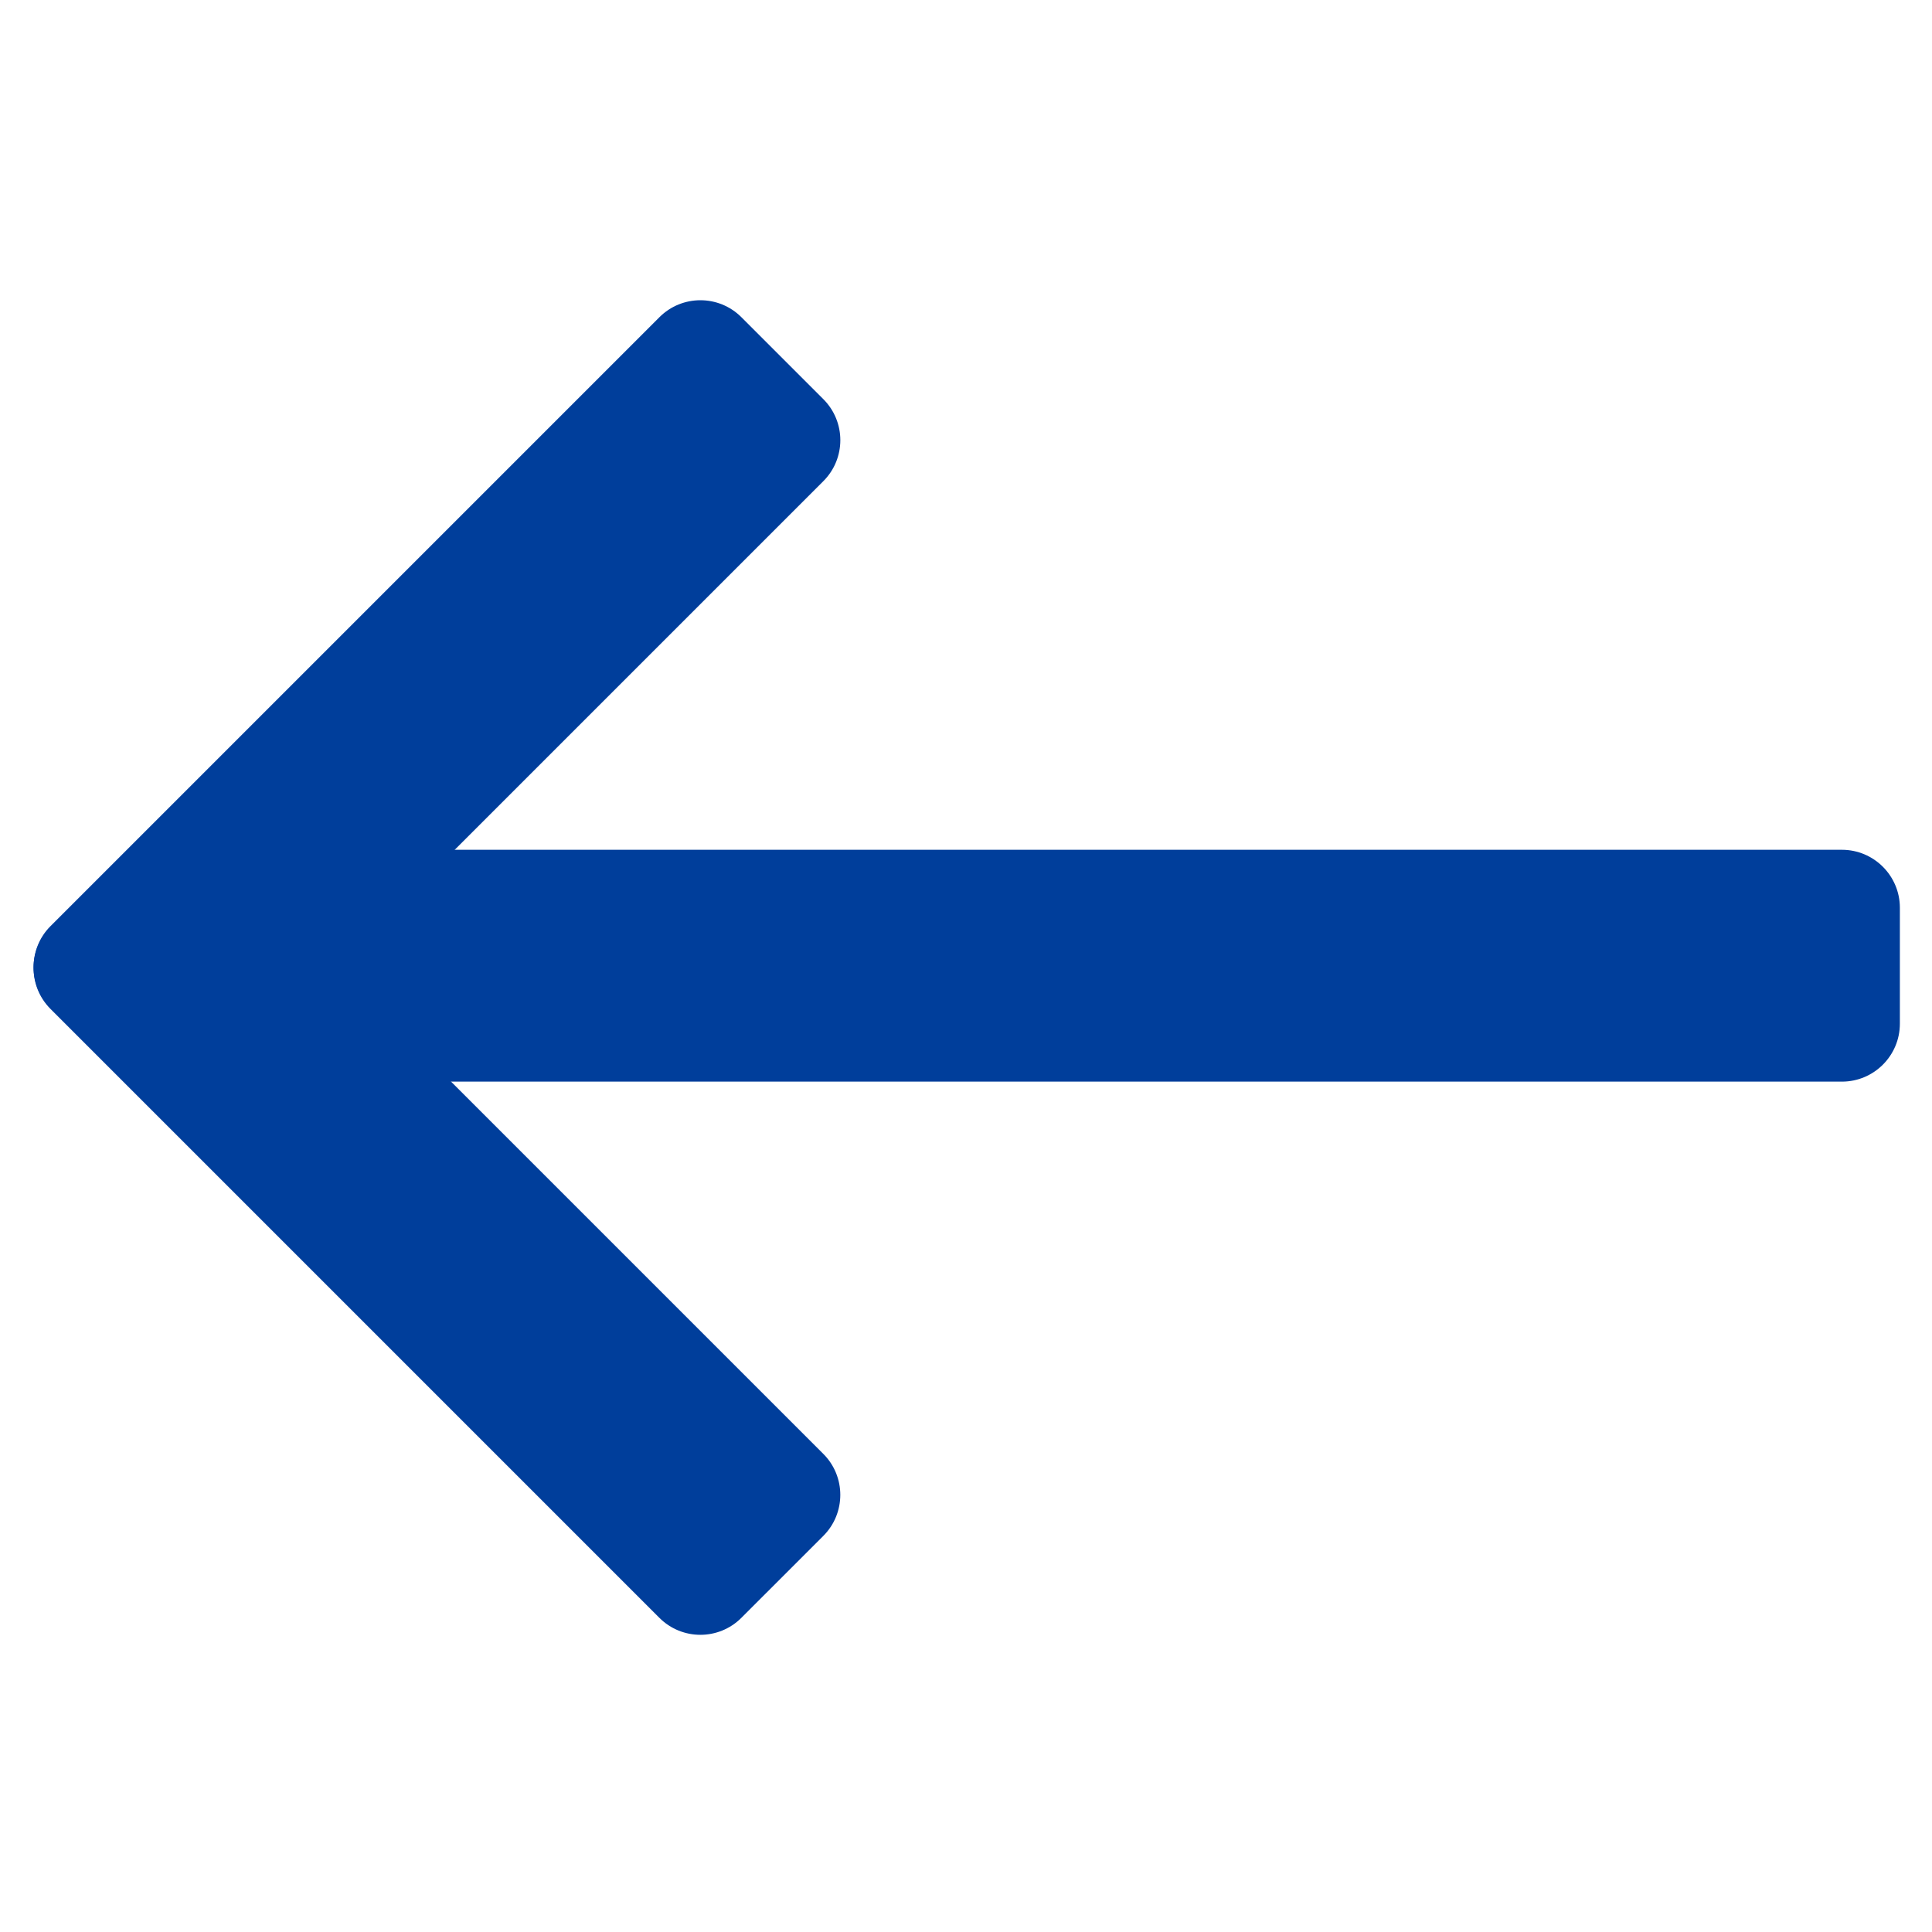
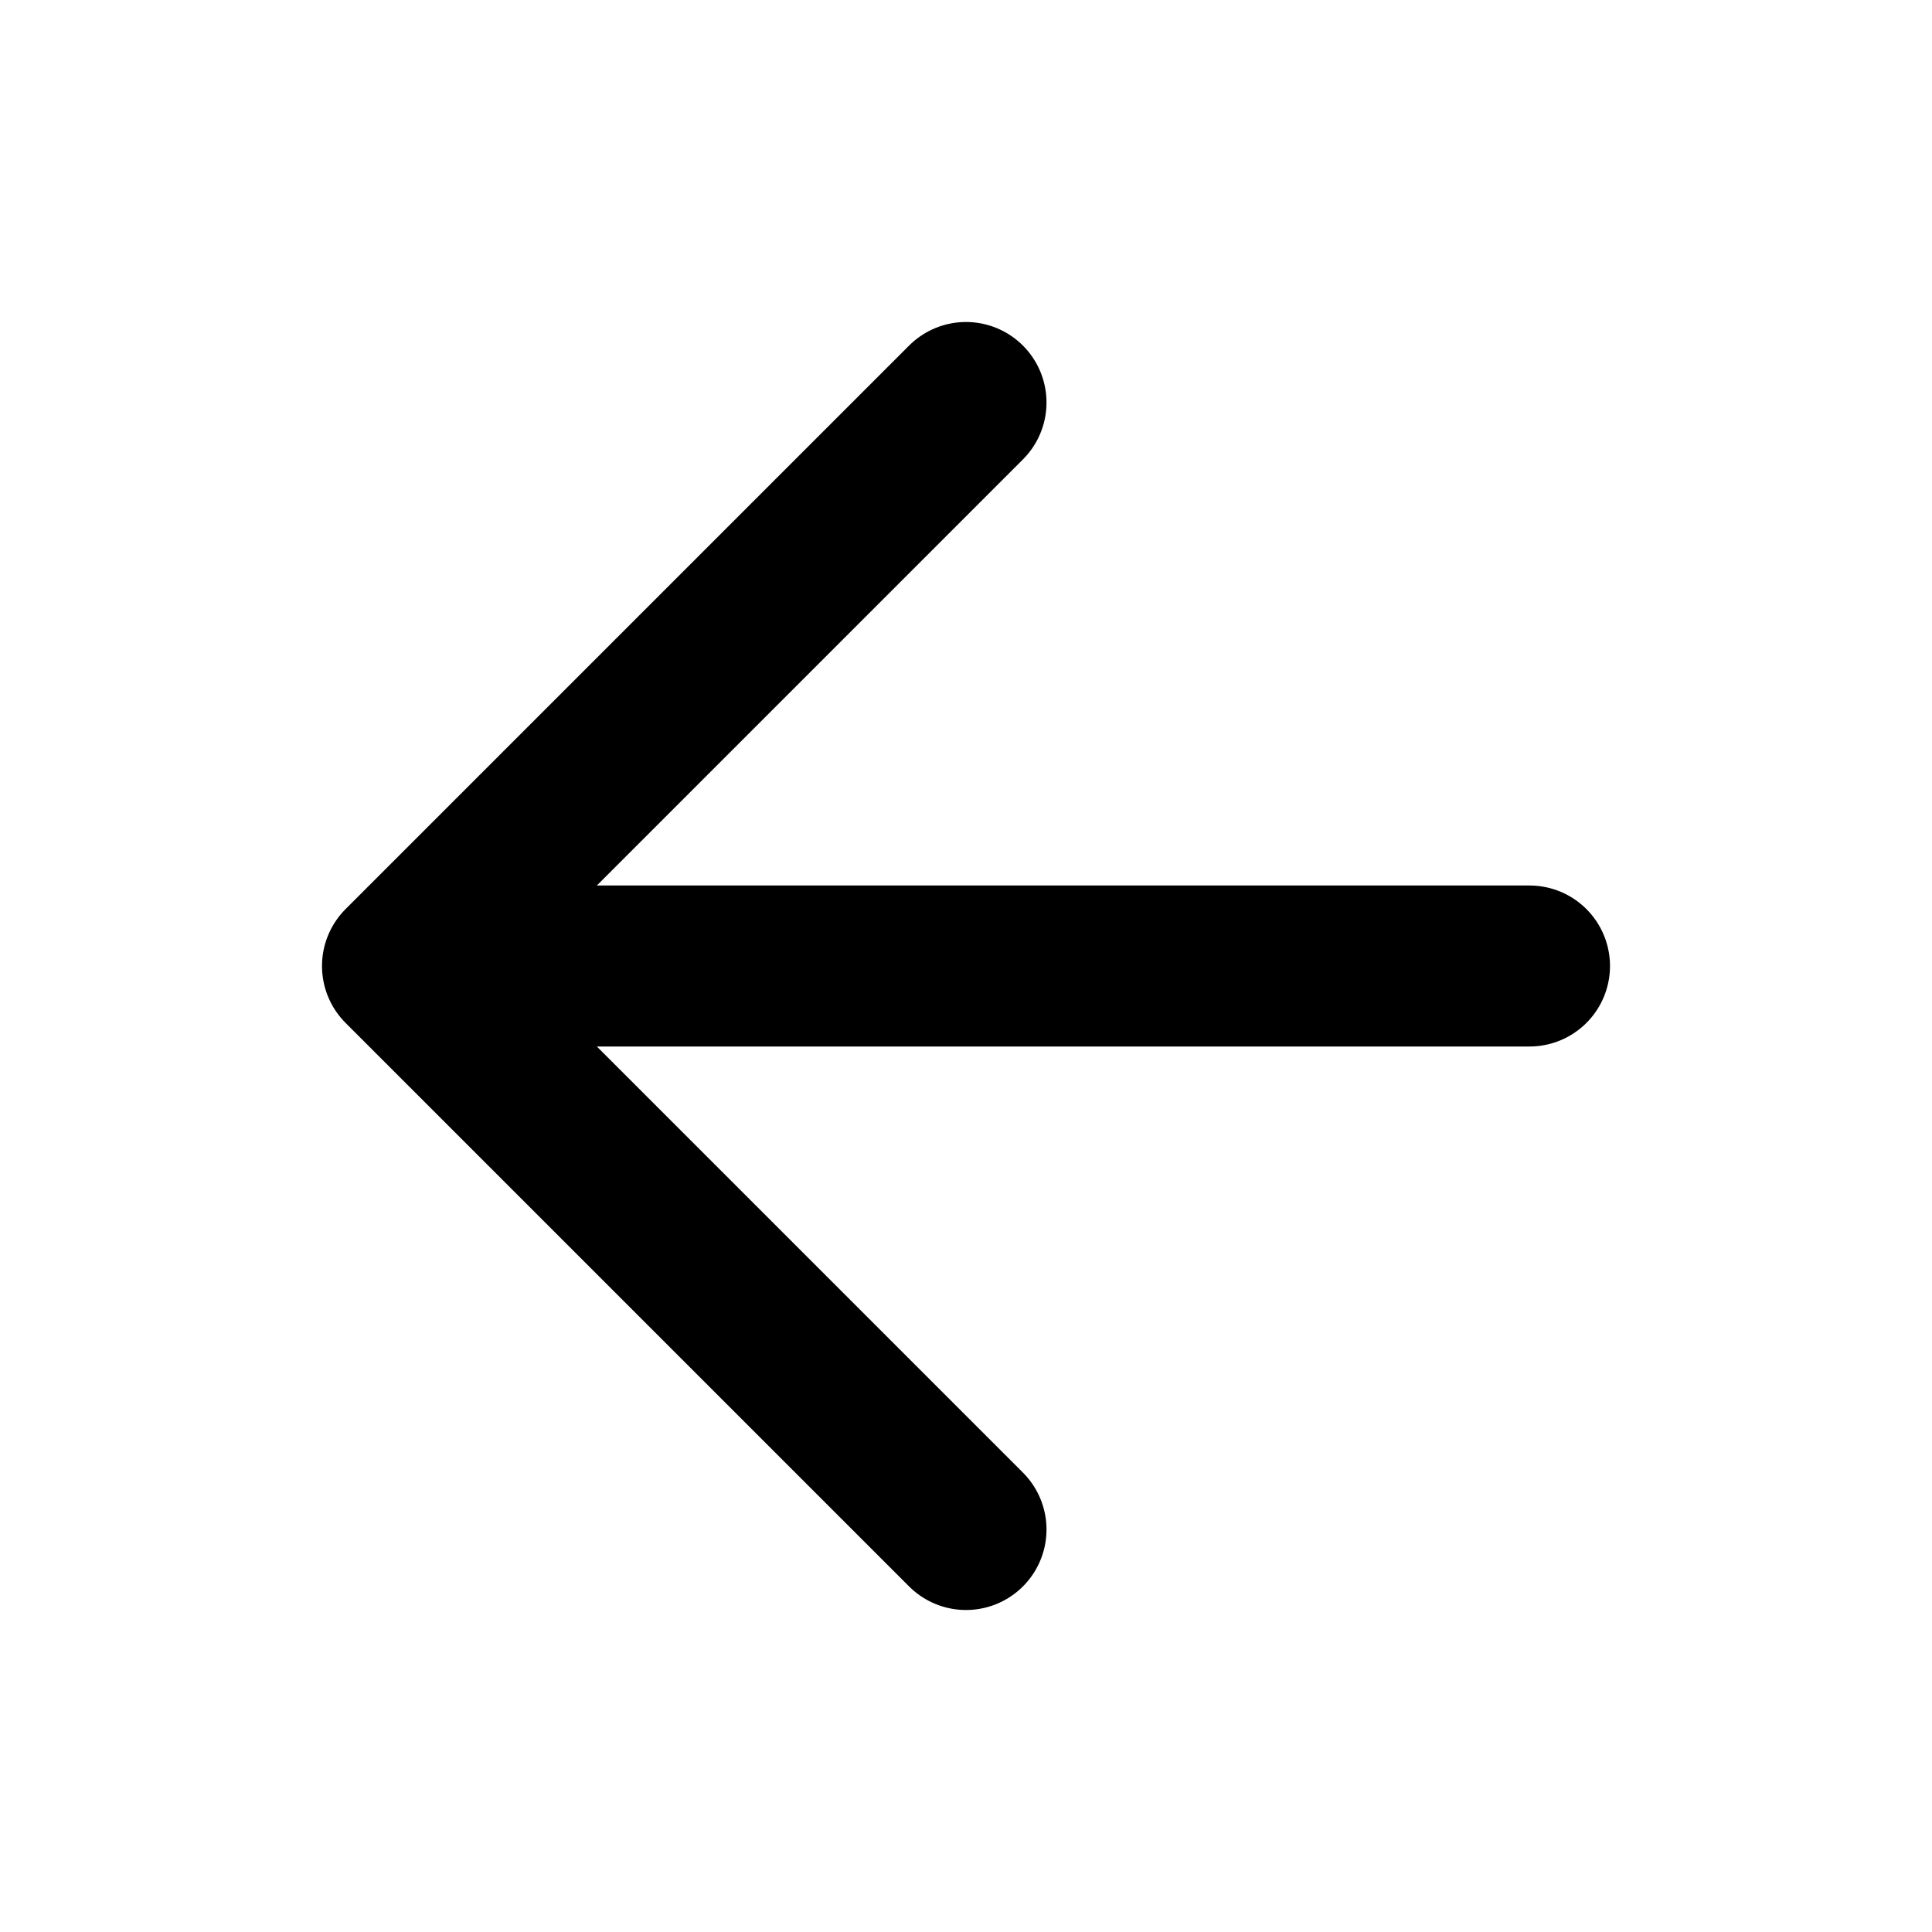
- <svg xmlns="http://www.w3.org/2000/svg" width="100%" height="100%" viewBox="0 0 1000 1000" version="1.1" xml:space="preserve" style="fill-rule:evenodd;clip-rule:evenodd;stroke-linejoin:round;stroke-miterlimit:2;">
-   <g transform="matrix(1,0,0,1,-2193,-4619)">
-     <g id="forward" transform="matrix(1,0,0,1,2193.36,4619.81)">
-       <rect x="0" y="0" width="1000" height="1000" style="fill:none;" />
-       <g transform="matrix(-1,0,0,1,1009.95,-0.967447)">
-         <g transform="matrix(9.14735,-9.60013e-16,-1.69432e-17,1.1765,-16560.5,-5489.33)">
-           <path d="M1915.36,5065.31L1915.36,5116.31C1915.36,5130.39 1913.89,5141.81 1912.08,5141.81L1816.64,5141.81C1814.83,5141.81 1813.36,5130.39 1813.36,5116.31L1813.36,5065.31C1813.36,5051.24 1814.83,5039.81 1816.64,5039.81L1912.08,5039.81C1913.89,5039.81 1915.36,5051.24 1915.36,5065.31Z" style="fill:rgb(0,62,155);" />
-         </g>
-         <g transform="matrix(3.50568,3.50568,-0.83191,0.83191,-1516.61,-10406.6)">
-           <path d="M1915.36,5065.31L1915.36,5116.31C1915.36,5130.39 1912.65,5141.81 1909.31,5141.81L1819.41,5141.81C1816.07,5141.81 1813.36,5130.39 1813.36,5116.31L1813.36,5065.31C1813.36,5051.24 1816.07,5039.81 1819.41,5039.81L1909.31,5039.81C1912.65,5039.81 1915.36,5051.24 1915.36,5065.31Z" style="fill:rgb(0,62,155);" />
-         </g>
-         <g transform="matrix(-3.50568,3.50568,0.83191,0.83191,3084.91,-10133.4)">
-           <path d="M1915.36,5065.31L1915.36,5116.31C1915.36,5130.39 1912.65,5141.81 1909.31,5141.81L1819.41,5141.81C1816.07,5141.81 1813.36,5130.39 1813.36,5116.31L1813.36,5065.31C1813.36,5051.24 1816.07,5039.81 1819.41,5039.81L1909.31,5039.81C1912.65,5039.81 1915.36,5051.24 1915.36,5065.31Z" style="fill:rgb(0,62,155);" />
-         </g>
-       </g>
-     </g>
-   </g>
+ <svg xmlns="http://www.w3.org/2000/svg" viewBox="0 0 24 24" width="24" height="24" fill="none" stroke="#000000" stroke-width="2" stroke-linecap="round" stroke-linejoin="round" style="opacity:1;">
+   <path fill="none" d="m12 19l-7-7l7-7m7 7H5" />
</svg>
